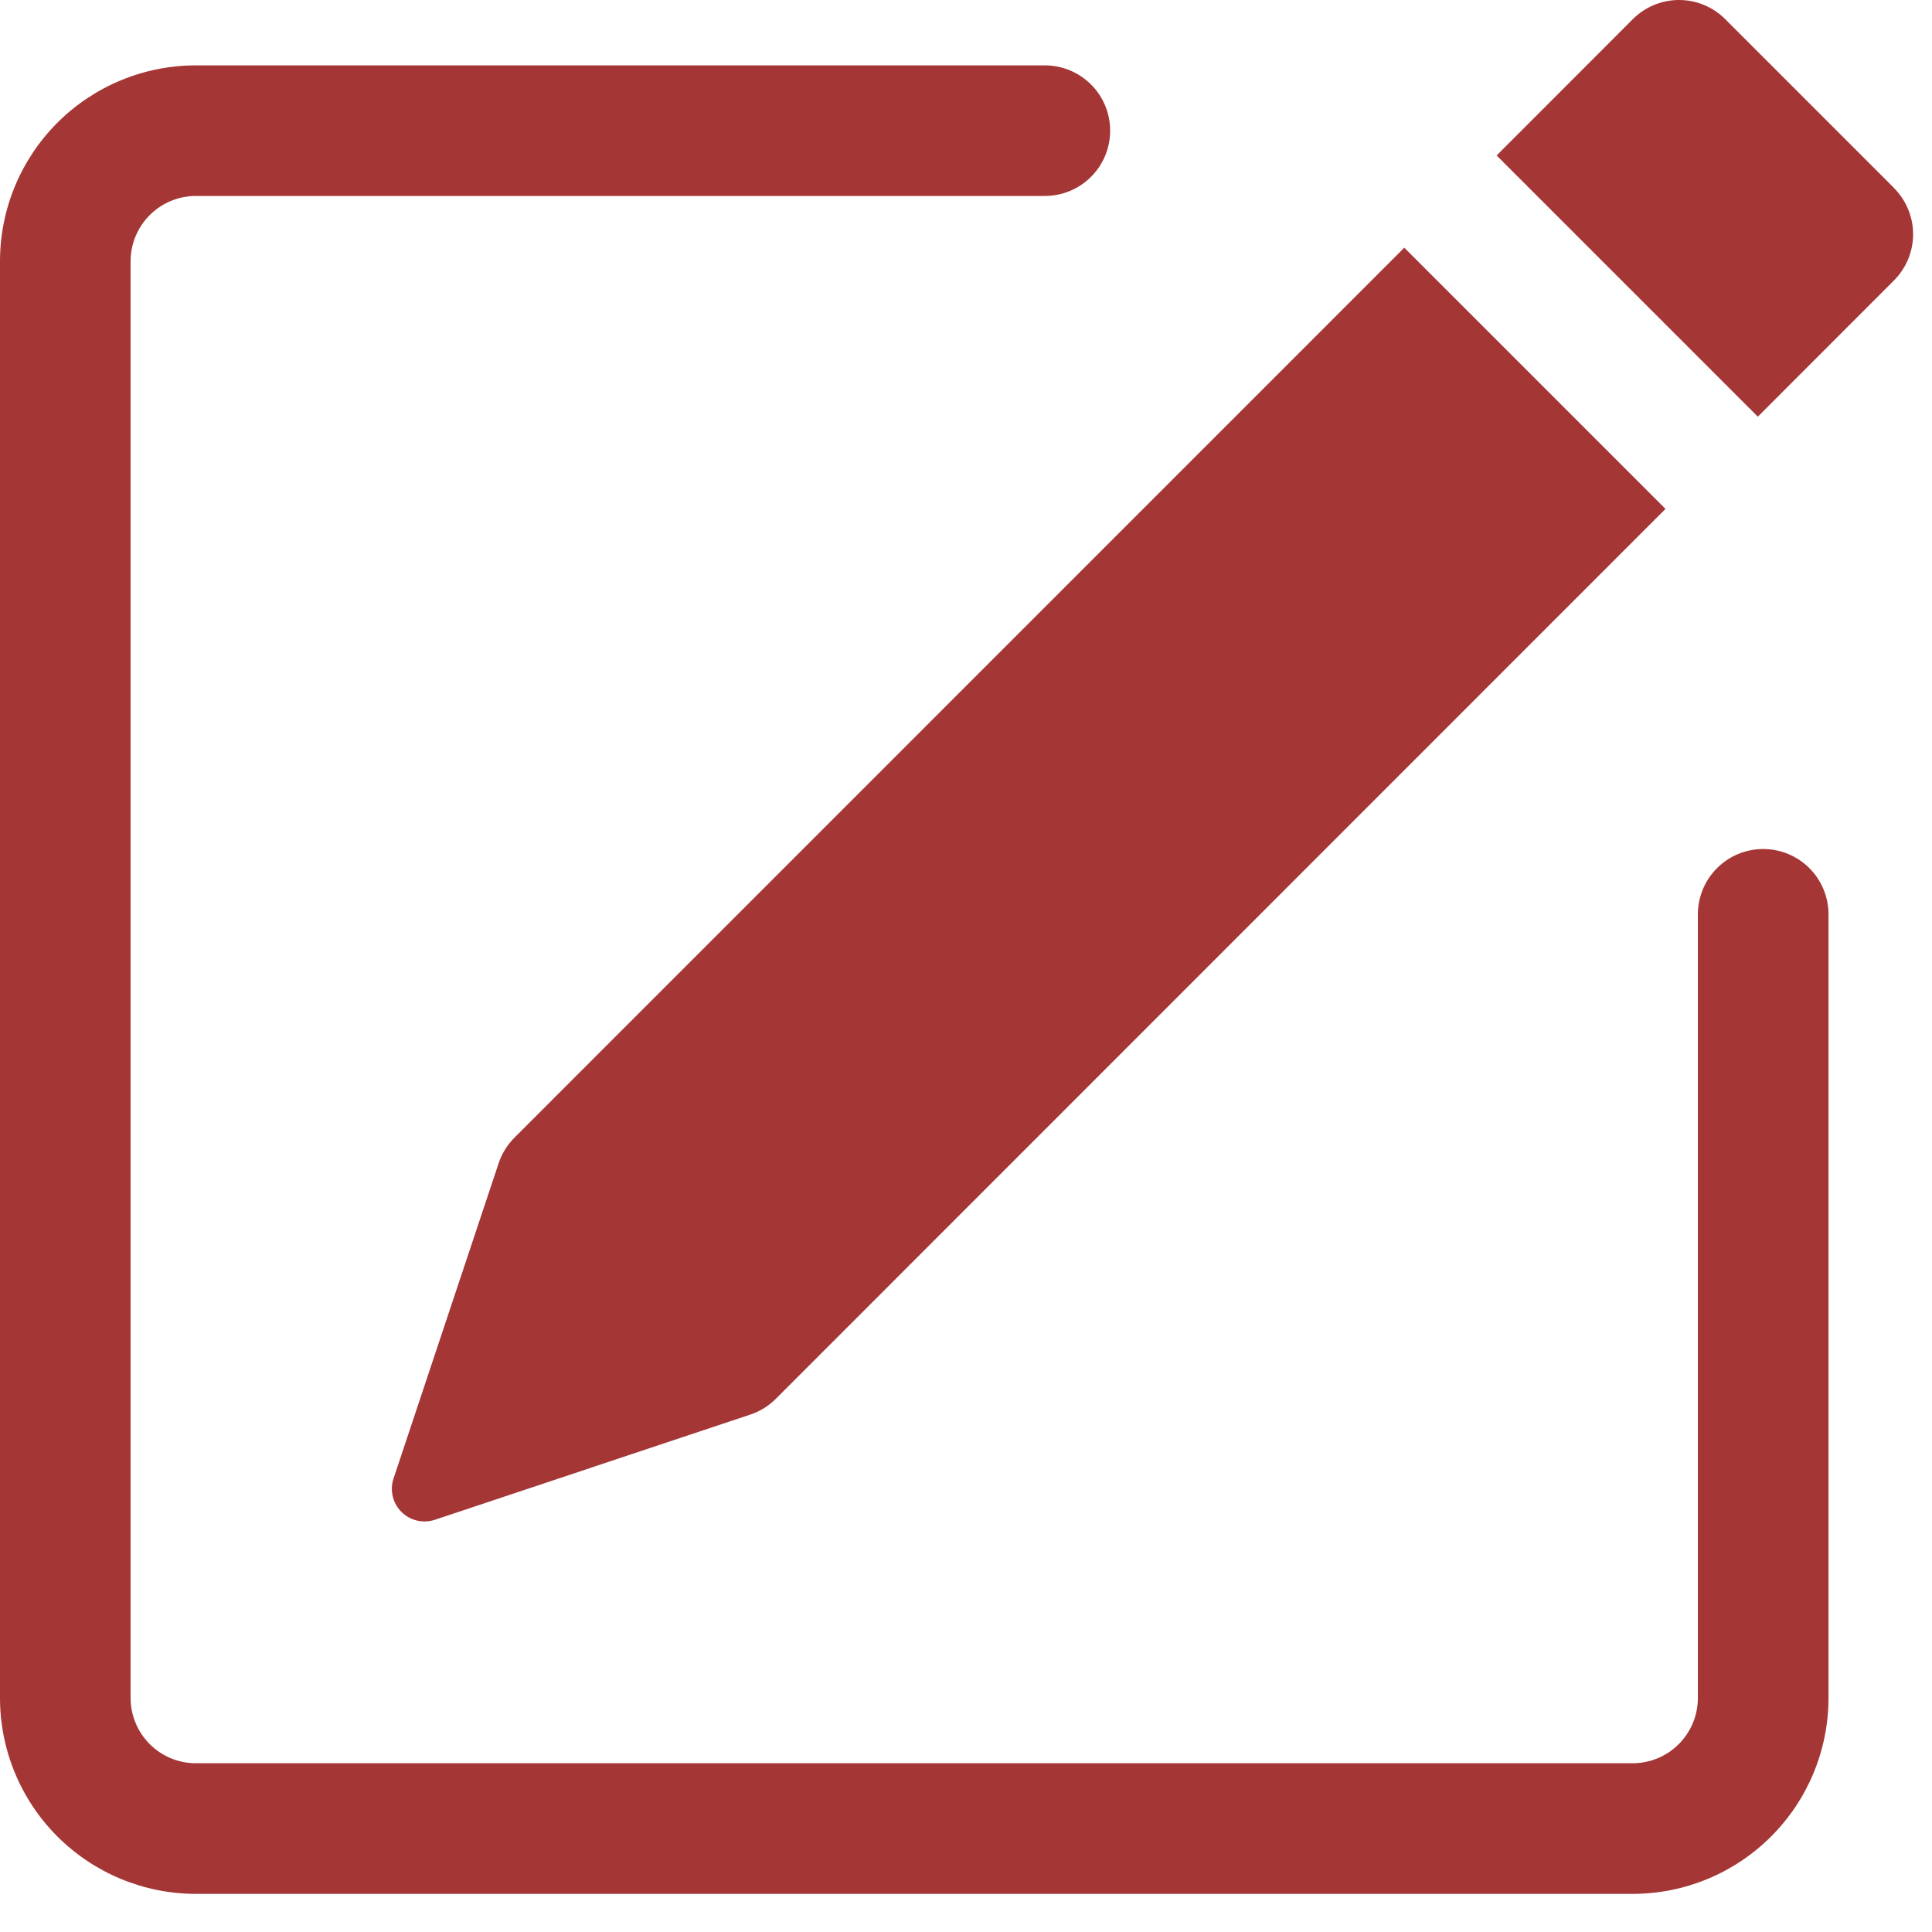
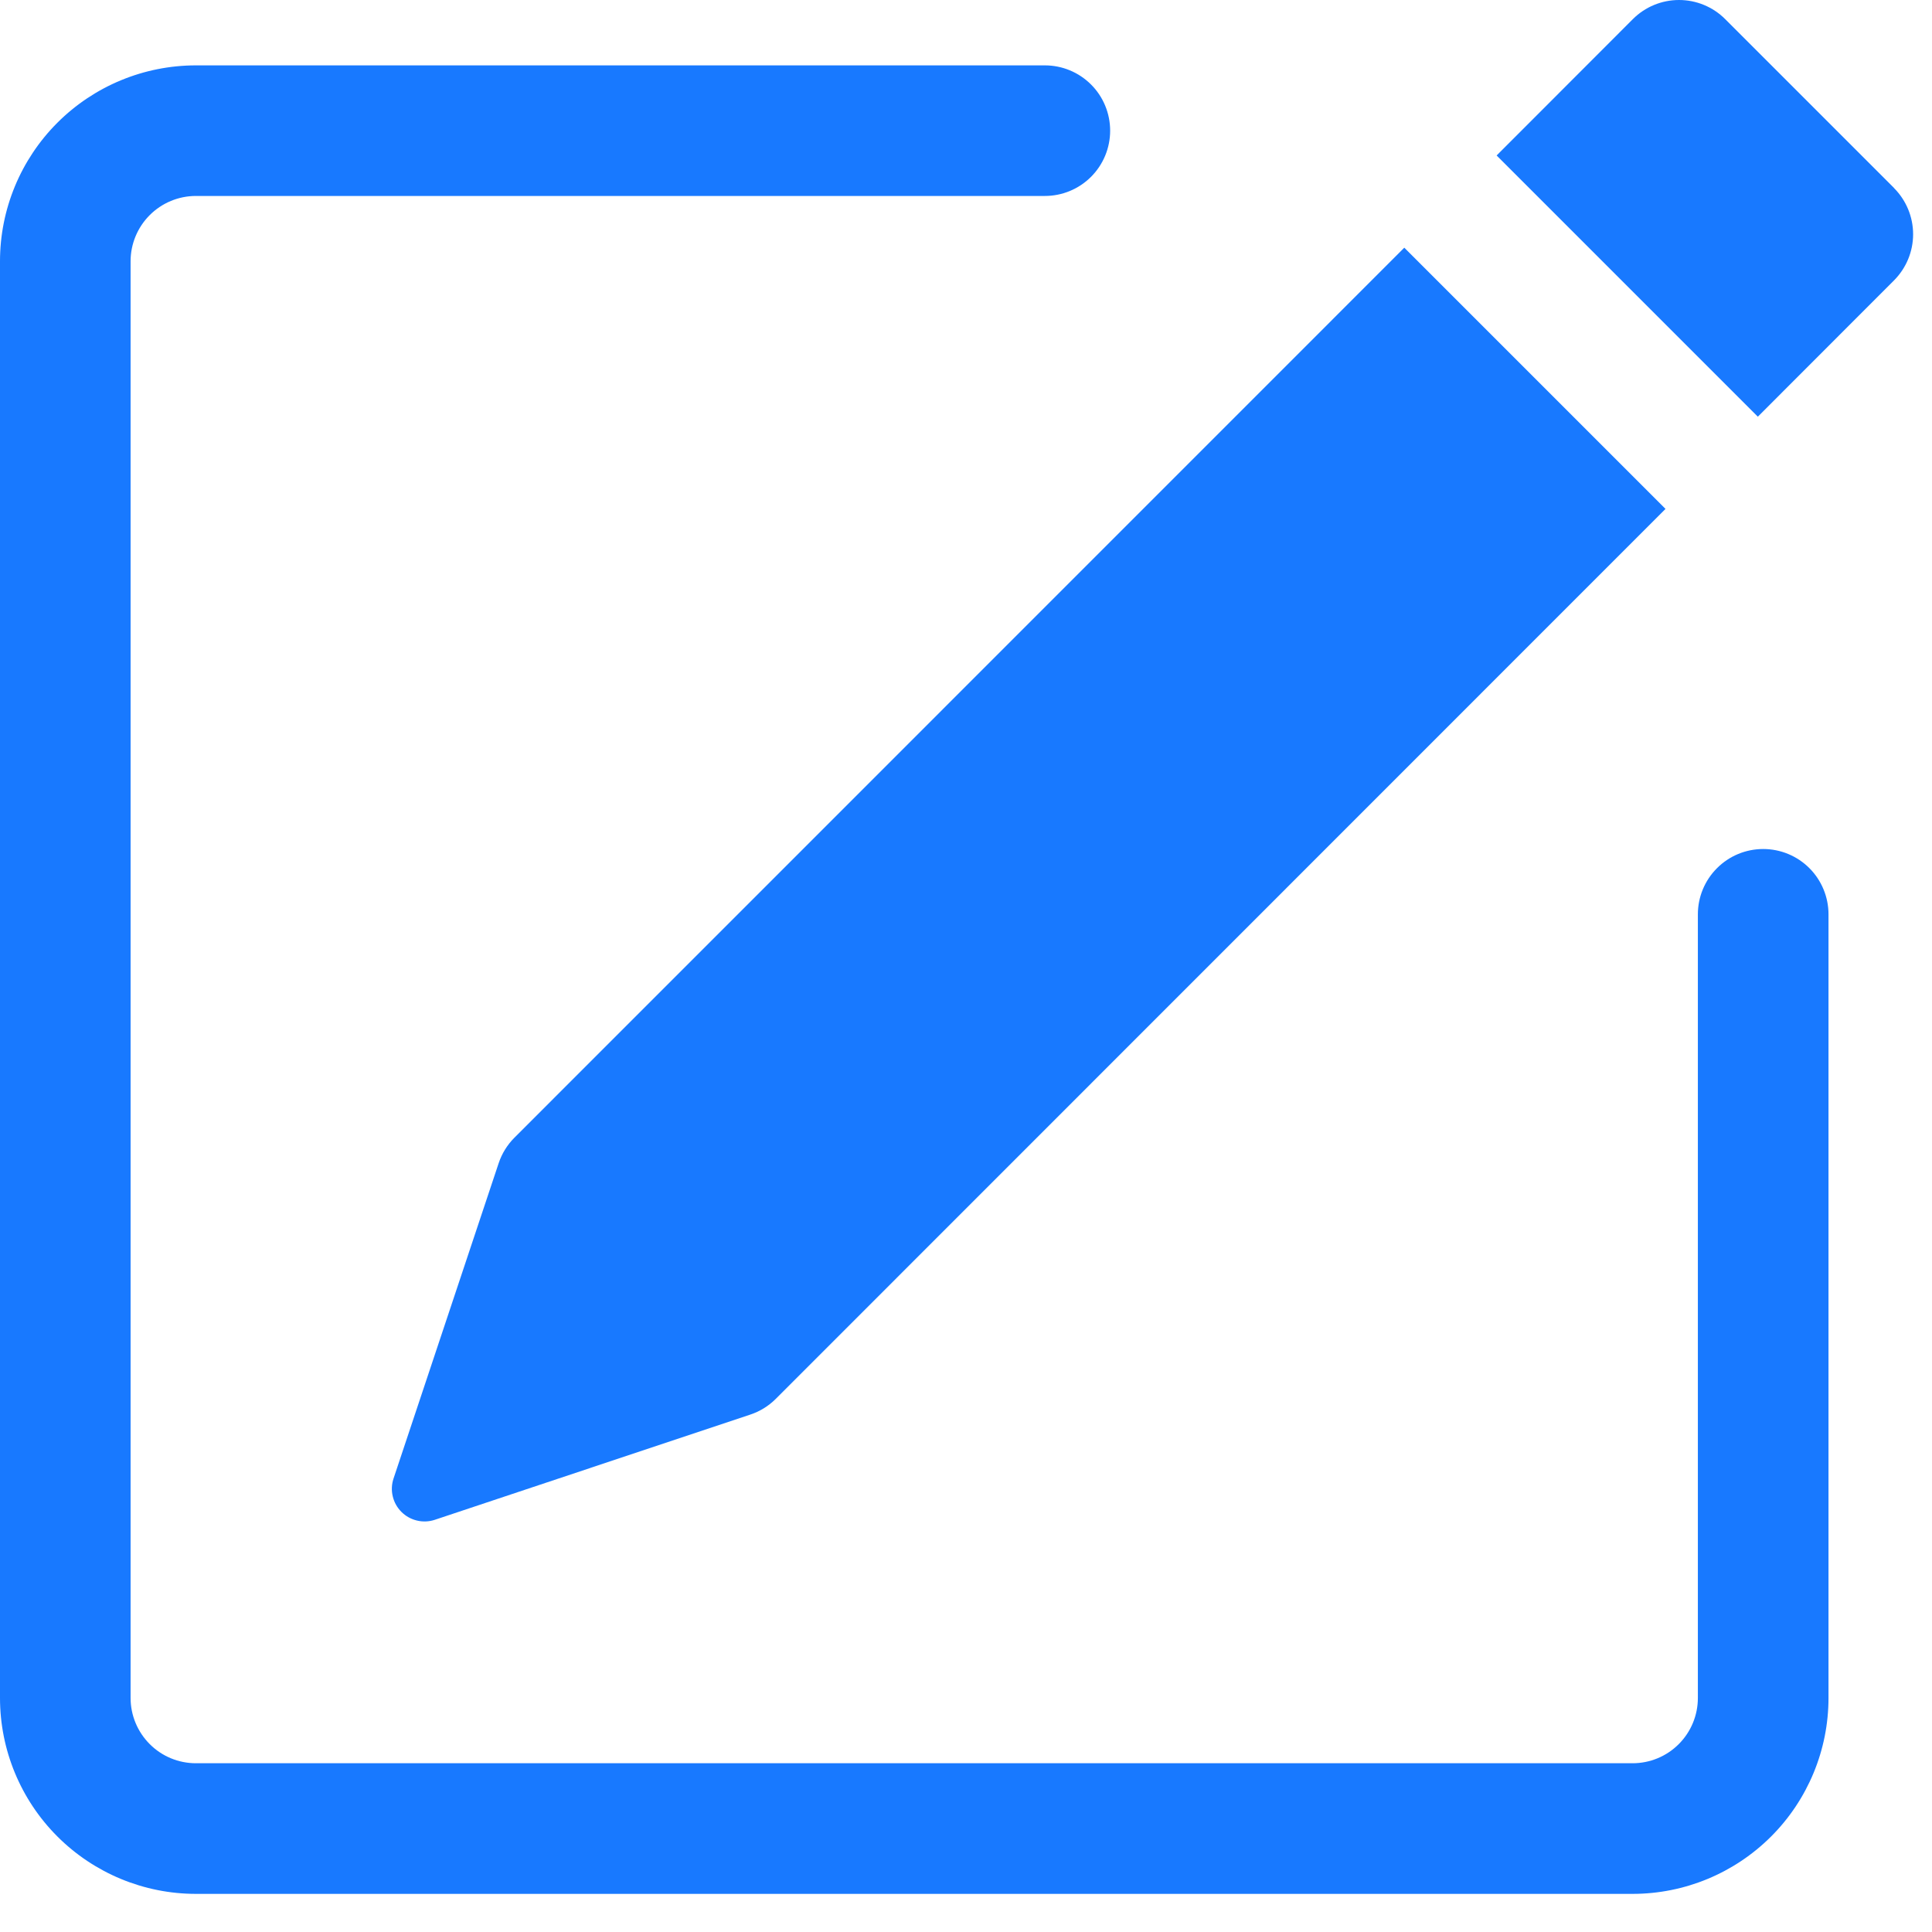
<svg xmlns="http://www.w3.org/2000/svg" width="49" height="49" viewBox="0 0 49 49" fill="none">
-   <path d="M48.038 4.771C48.347 5.082 48.521 5.502 48.521 5.941C48.521 6.379 48.347 6.799 48.038 7.11L44.583 10.568L37.958 3.943L41.413 0.485C41.724 0.174 42.145 0 42.584 0C43.023 0 43.444 0.174 43.755 0.485L48.038 4.768V4.771ZM42.241 12.907L35.616 6.282L13.048 28.853C12.866 29.035 12.728 29.258 12.647 29.502L9.981 37.499C9.932 37.645 9.925 37.801 9.961 37.95C9.996 38.1 10.072 38.236 10.181 38.345C10.29 38.454 10.426 38.53 10.576 38.565C10.725 38.601 10.882 38.594 11.027 38.546L19.024 35.879C19.268 35.799 19.49 35.663 19.673 35.481L42.241 12.907Z" fill="#A53636" />
-   <path fill-rule="evenodd" clip-rule="evenodd" d="M0 43.064C0 44.382 0.523 45.645 1.455 46.577C2.387 47.509 3.651 48.033 4.969 48.033H41.406C42.724 48.033 43.988 47.509 44.92 46.577C45.852 45.645 46.375 44.382 46.375 43.064V23.189C46.375 22.75 46.2 22.328 45.89 22.018C45.579 21.707 45.158 21.533 44.719 21.533C44.279 21.533 43.858 21.707 43.548 22.018C43.237 22.328 43.062 22.75 43.062 23.189V43.064C43.062 43.503 42.888 43.924 42.577 44.235C42.267 44.546 41.846 44.72 41.406 44.72H4.969C4.529 44.72 4.108 44.546 3.798 44.235C3.487 43.924 3.312 43.503 3.312 43.064V6.626C3.312 6.187 3.487 5.766 3.798 5.455C4.108 5.145 4.529 4.97 4.969 4.97H26.5C26.939 4.97 27.36 4.796 27.671 4.485C27.982 4.174 28.156 3.753 28.156 3.314C28.156 2.875 27.982 2.453 27.671 2.143C27.36 1.832 26.939 1.658 26.5 1.658H4.969C3.651 1.658 2.387 2.181 1.455 3.113C0.523 4.045 0 5.309 0 6.626V43.064Z" fill="#A53636" />
+   <path d="M48.038 4.771C48.347 5.082 48.521 5.502 48.521 5.941C48.521 6.379 48.347 6.799 48.038 7.11L44.583 10.568L37.958 3.943L41.413 0.485C41.724 0.174 42.145 0 42.584 0C43.023 0 43.444 0.174 43.755 0.485L48.038 4.768V4.771ZM42.241 12.907L35.616 6.282L13.048 28.853C12.866 29.035 12.728 29.258 12.647 29.502L9.981 37.499C9.932 37.645 9.925 37.801 9.961 37.95C9.996 38.1 10.072 38.236 10.181 38.345C10.29 38.454 10.426 38.53 10.576 38.565C10.725 38.601 10.882 38.594 11.027 38.546L19.024 35.879C19.268 35.799 19.49 35.663 19.673 35.481L42.241 12.907Z" fill="#1879ff" />
+   <path fill-rule="evenodd" clip-rule="evenodd" d="M0 43.064C0 44.382 0.523 45.645 1.455 46.577C2.387 47.509 3.651 48.033 4.969 48.033H41.406C42.724 48.033 43.988 47.509 44.92 46.577C45.852 45.645 46.375 44.382 46.375 43.064V23.189C46.375 22.75 46.2 22.328 45.89 22.018C45.579 21.707 45.158 21.533 44.719 21.533C44.279 21.533 43.858 21.707 43.548 22.018C43.237 22.328 43.062 22.75 43.062 23.189V43.064C43.062 43.503 42.888 43.924 42.577 44.235C42.267 44.546 41.846 44.72 41.406 44.72H4.969C4.529 44.72 4.108 44.546 3.798 44.235C3.487 43.924 3.312 43.503 3.312 43.064V6.626C3.312 6.187 3.487 5.766 3.798 5.455C4.108 5.145 4.529 4.97 4.969 4.97H26.5C26.939 4.97 27.36 4.796 27.671 4.485C27.982 4.174 28.156 3.753 28.156 3.314C28.156 2.875 27.982 2.453 27.671 2.143C27.36 1.832 26.939 1.658 26.5 1.658H4.969C3.651 1.658 2.387 2.181 1.455 3.113C0.523 4.045 0 5.309 0 6.626V43.064Z" fill="#1879ff" />
</svg>
